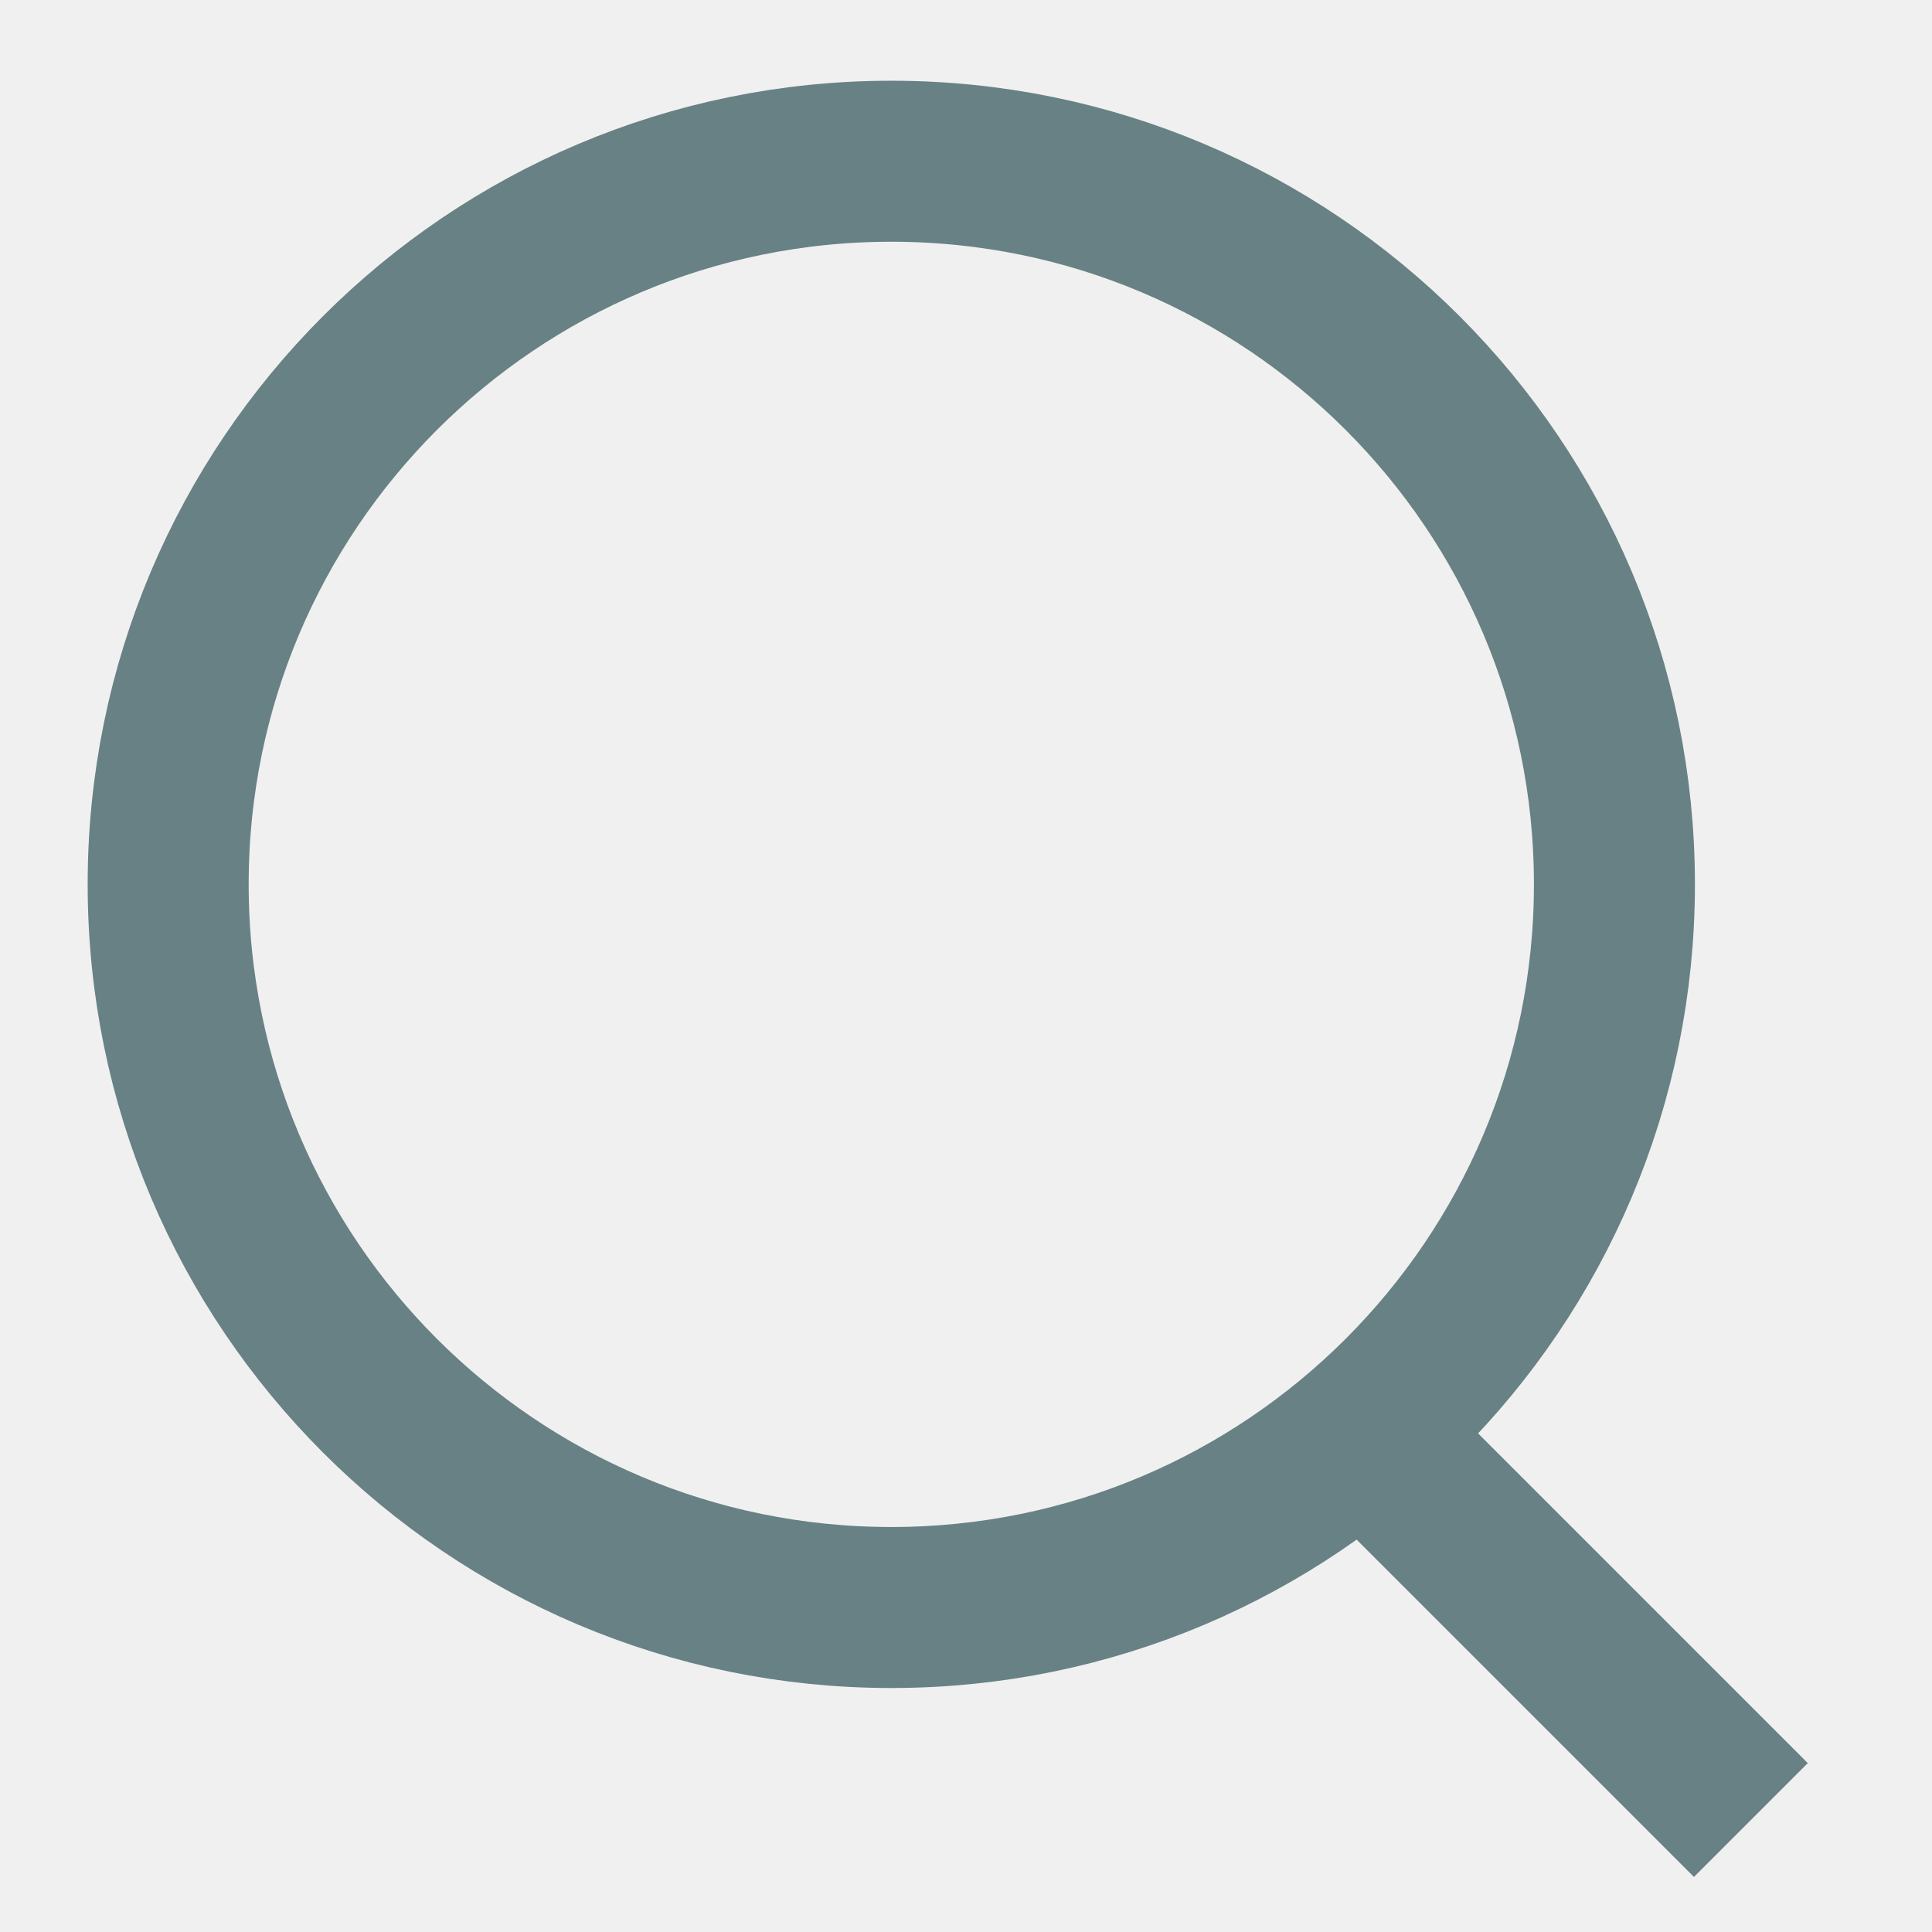
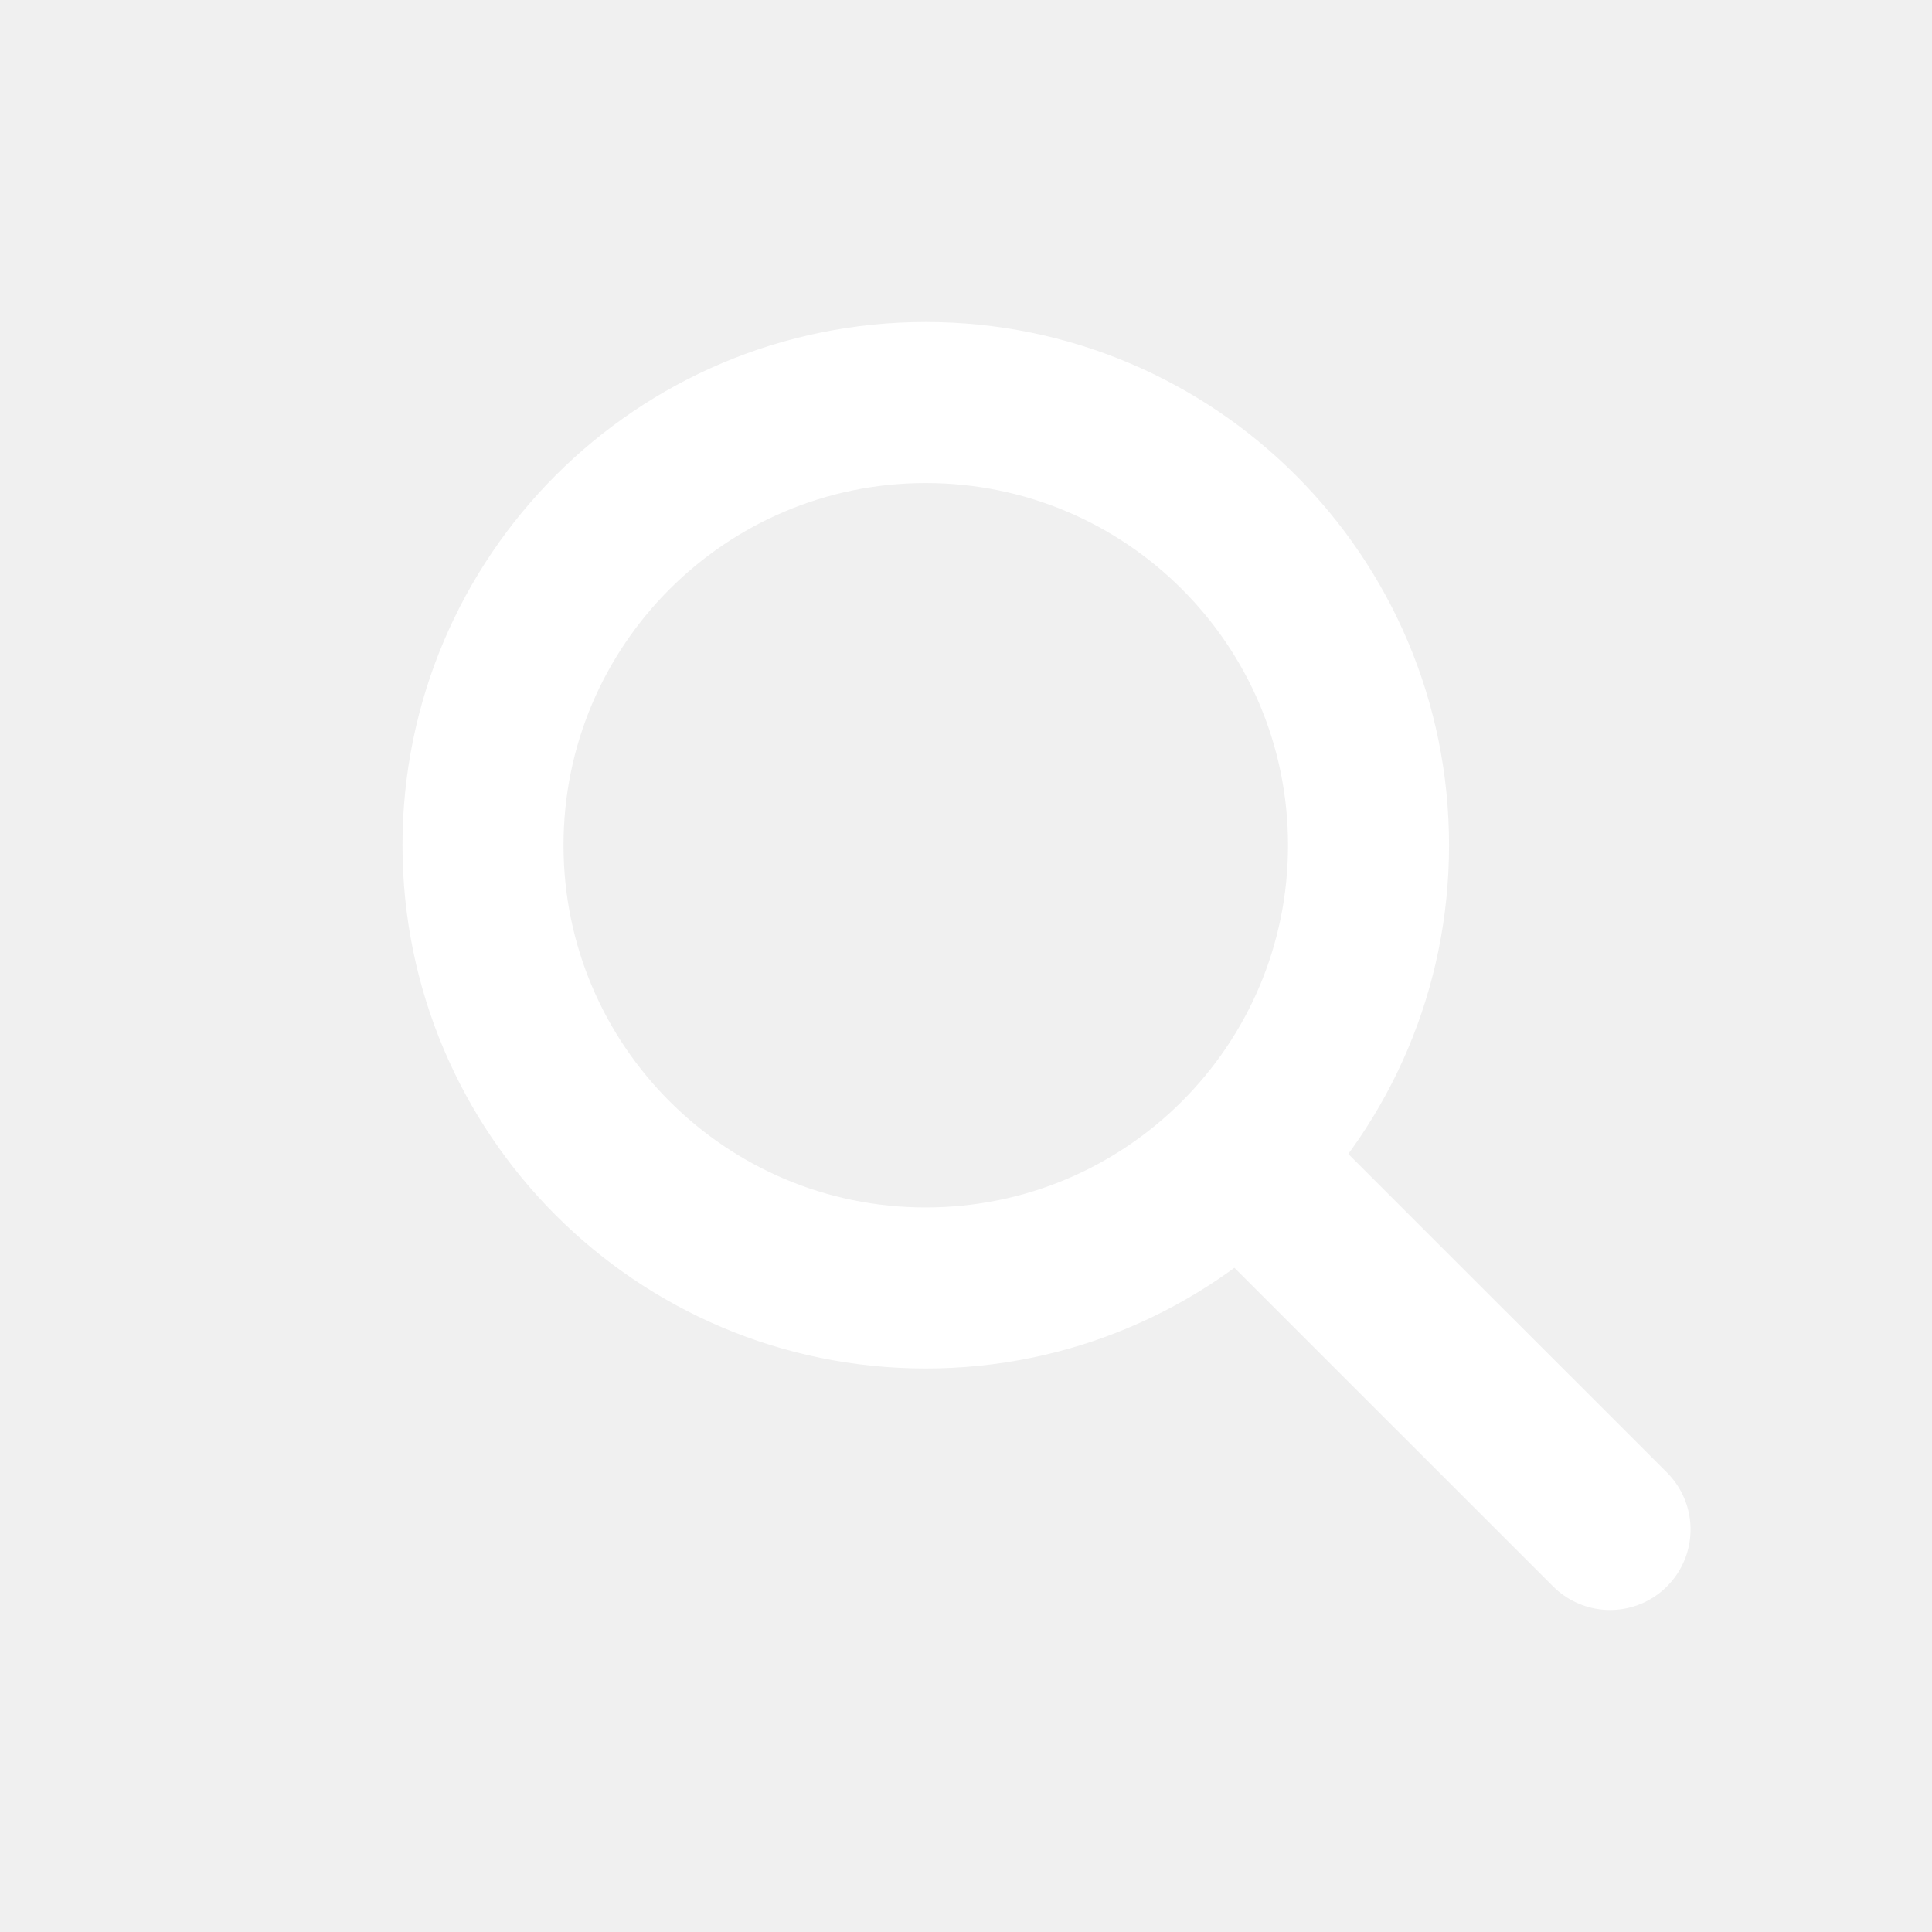
- <svg xmlns="http://www.w3.org/2000/svg" width="24" height="24" viewBox="0 0 24 24" fill="none">
-   <ellipse cx="11.072" cy="10.986" rx="8.983" ry="8.983" stroke="#688184" stroke-width="2" />
-   <path d="M17.218 18.077L21.75 22.609" stroke="#688184" stroke-width="2" />
+ <svg xmlns="http://www.w3.org/2000/svg" width="20" height="20" viewBox="0 0 20 20" fill="none">
+   <path d="M9.583 13.333C12.115 13.333 14.167 11.281 14.167 8.75C14.167 6.219 12.115 4.167 9.583 4.167C7.052 4.167 5 6.219 5 8.75C5 11.281 7.052 13.333 9.583 13.333Z" stroke="white" stroke-width="1.667" stroke-linecap="round" stroke-linejoin="round" />
+   <path d="M16.667 15.833L13.333 12.5" stroke="white" stroke-width="1.667" stroke-linecap="round" stroke-linejoin="round" />
</svg>
